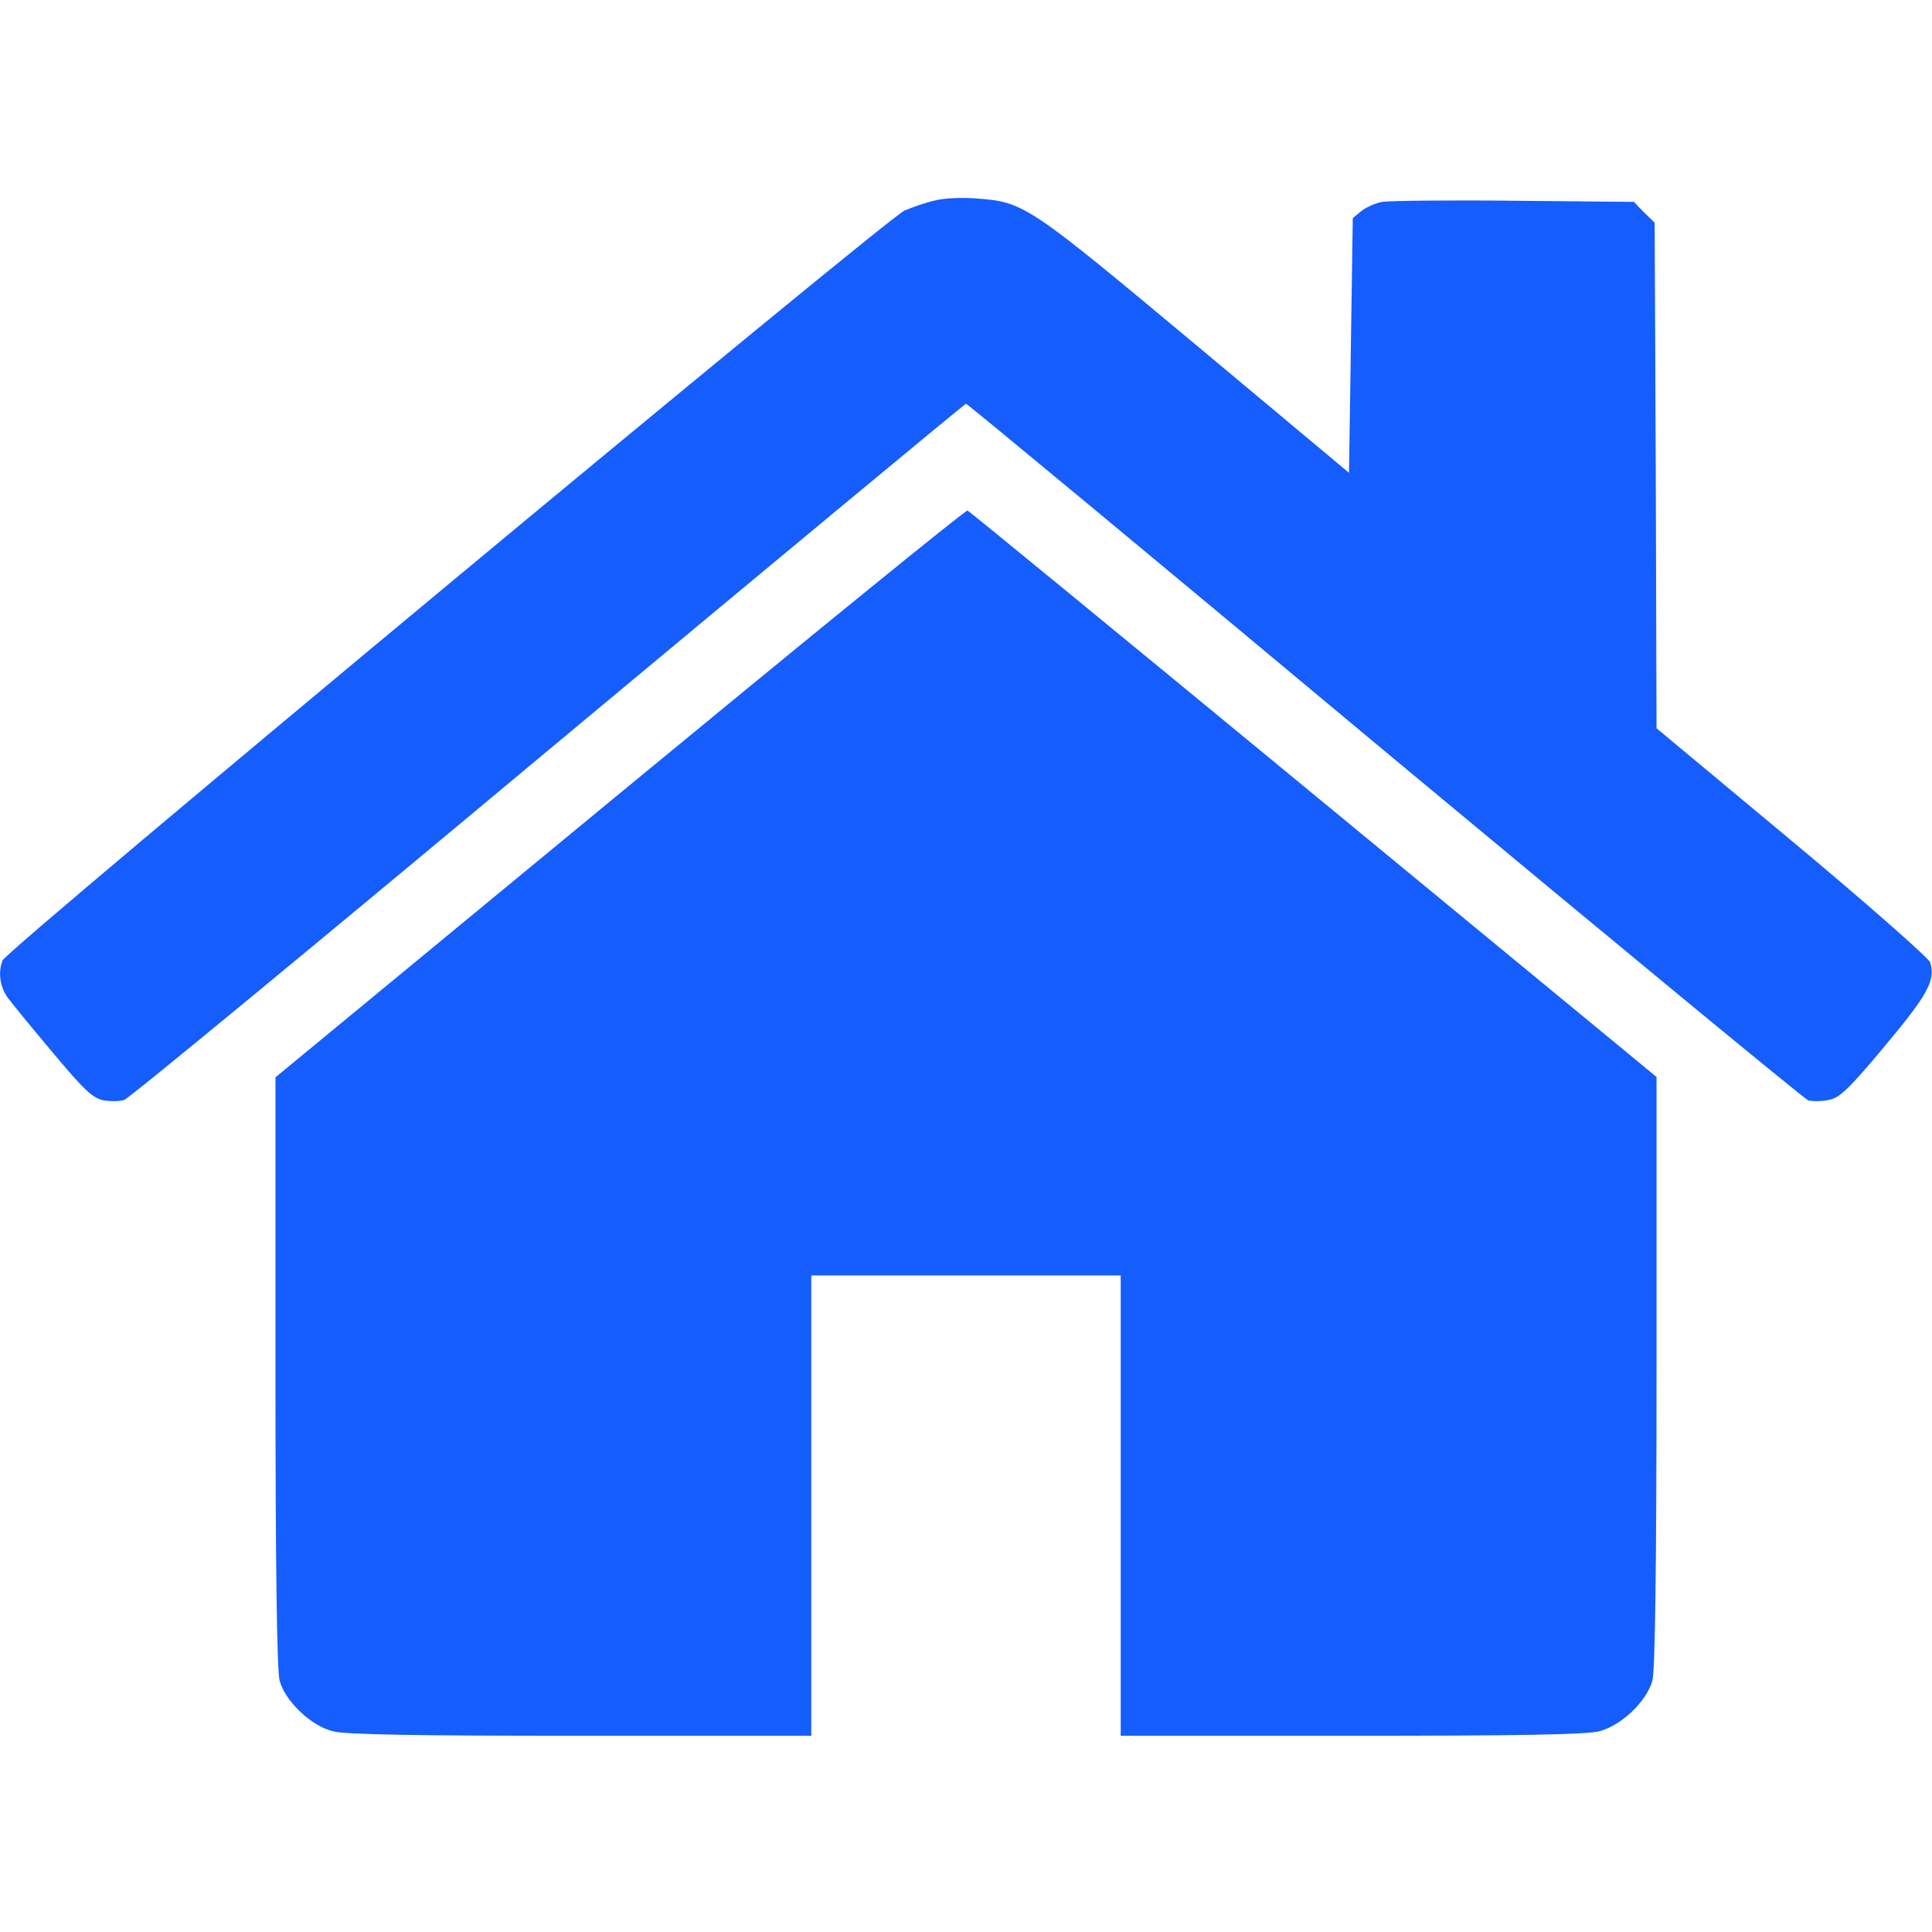
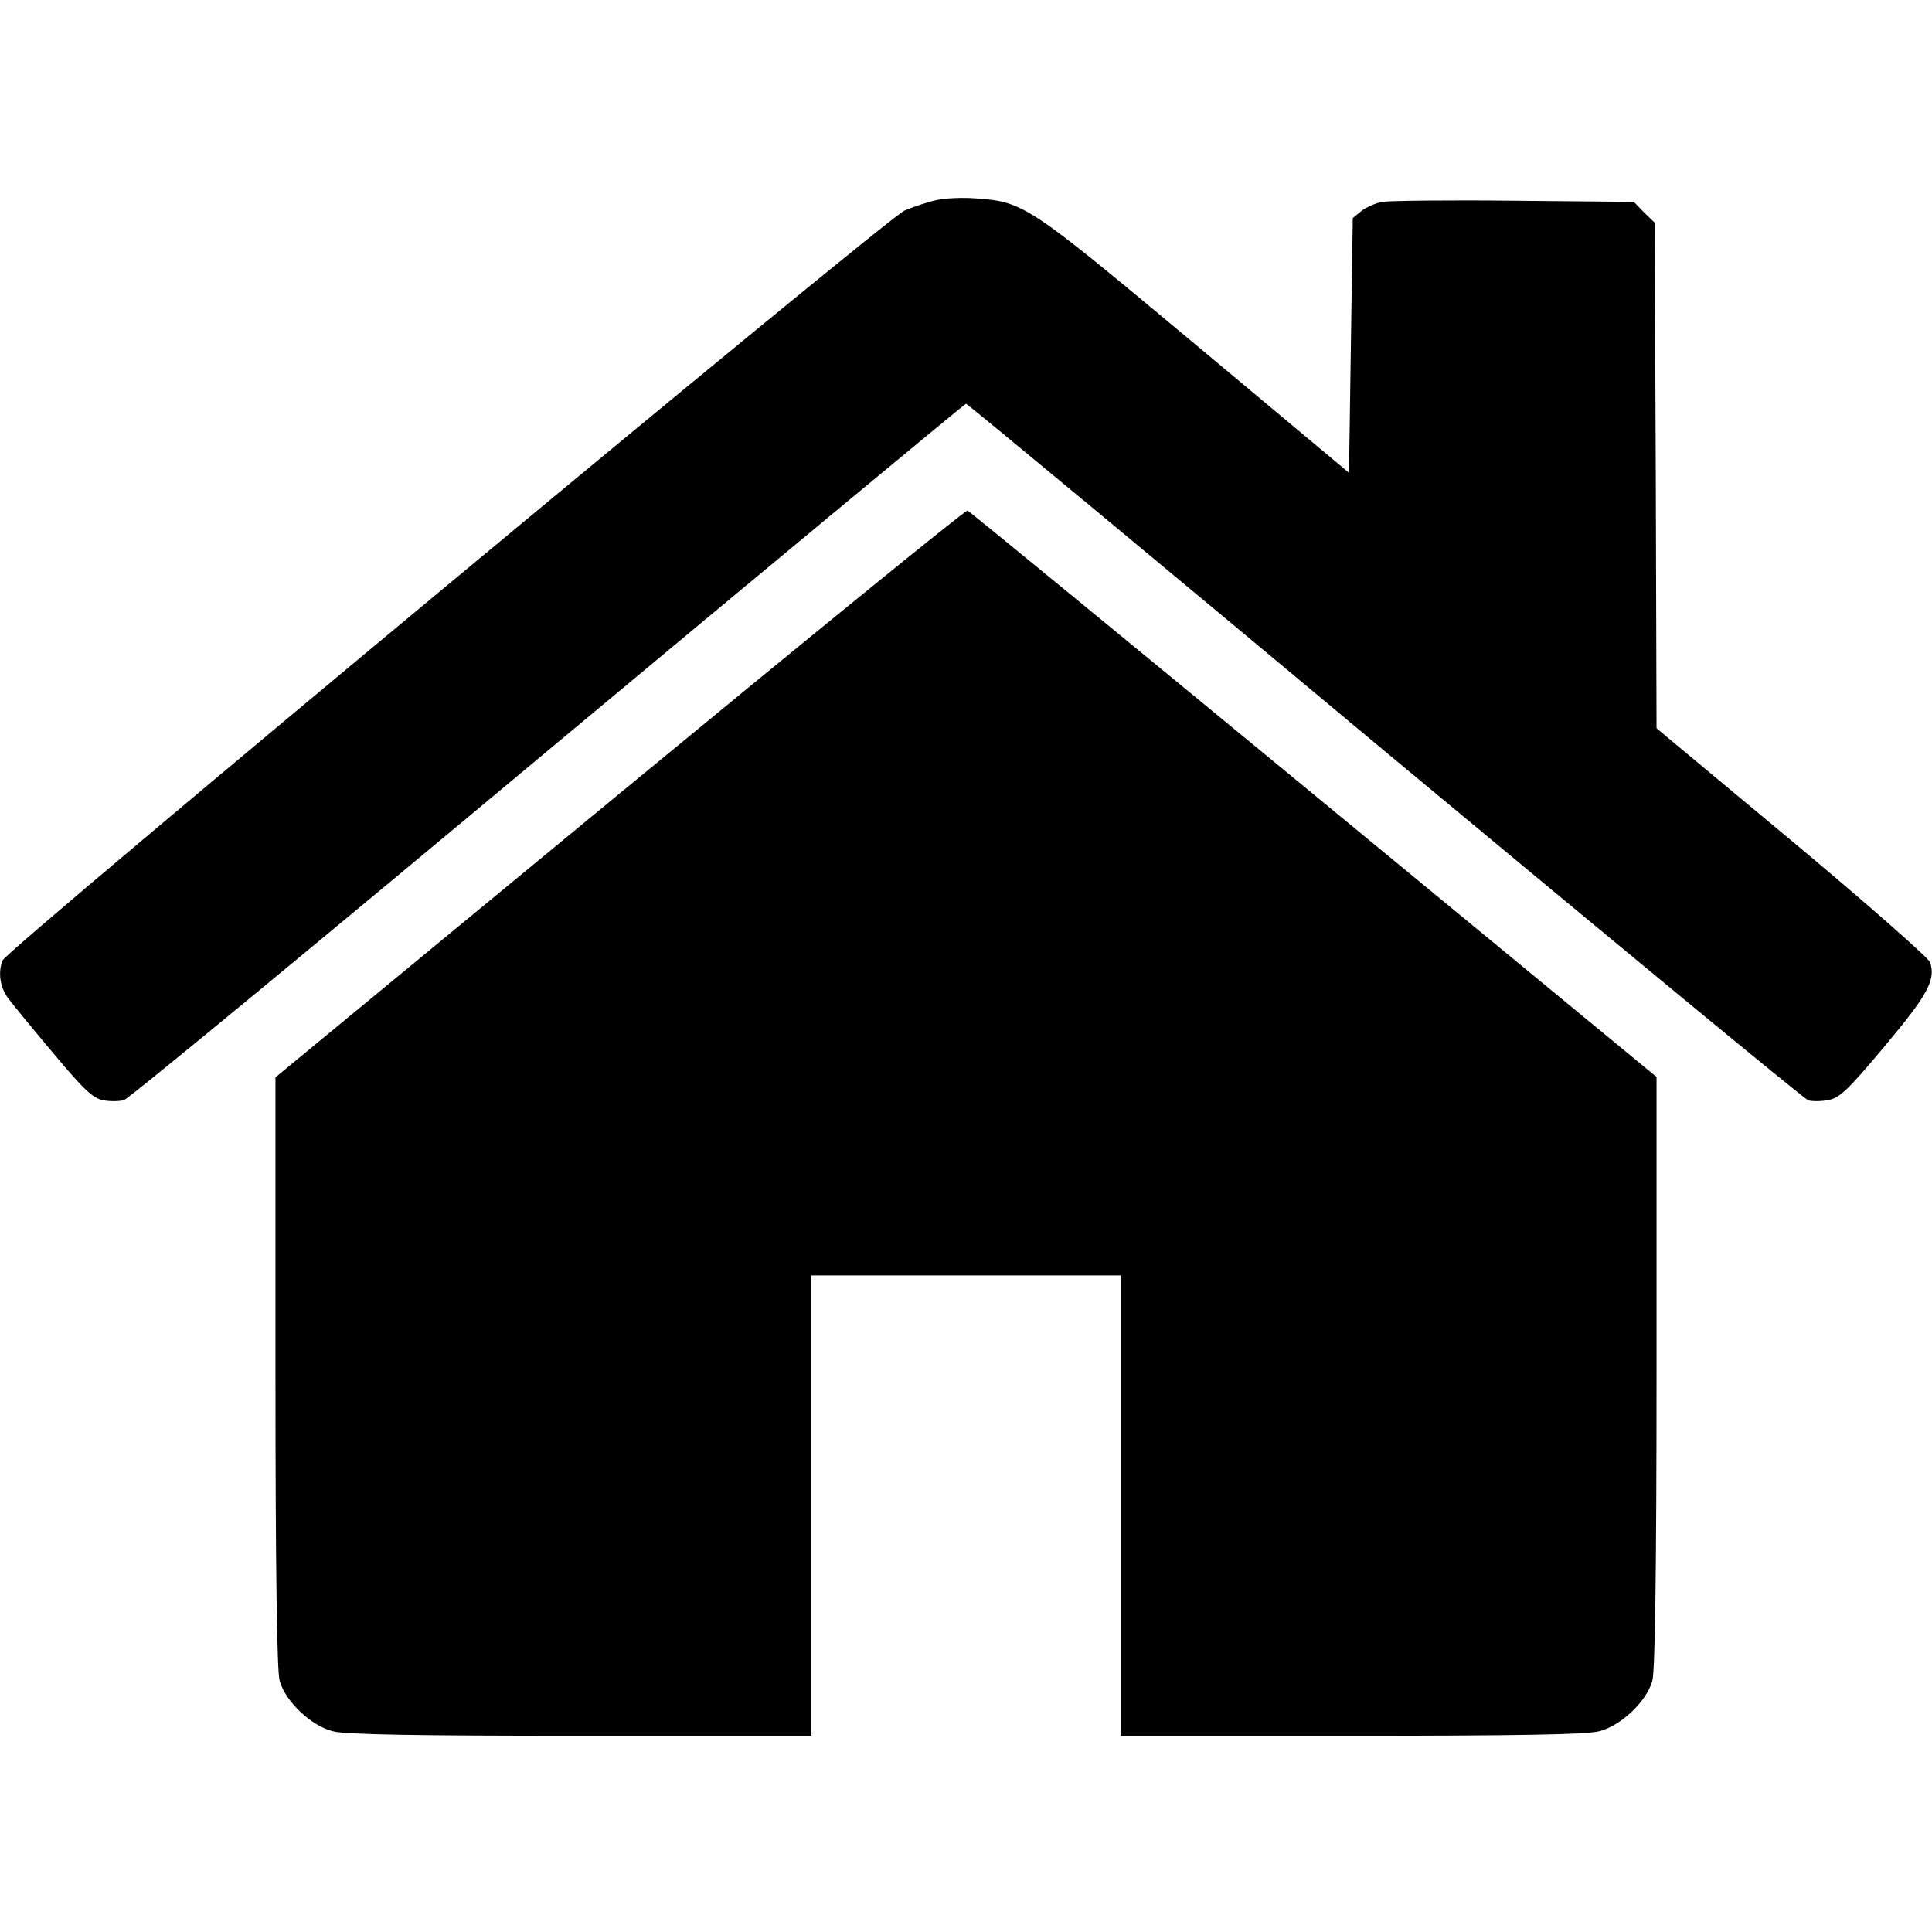
<svg xmlns="http://www.w3.org/2000/svg" version="1.0" width="512pt" height="512pt" viewBox="0 0 512 512" preserveAspectRatio="xMidYMid meet">
  <g transform="translate(0,512) scale(0.1,-0.1)" fill="#155dfc" stroke="none">
-     <path d="M2483 4590 c-24 -5 -62 -18 -86 -28 -49 -22 -2380 -1959 -2390 -1987 -13 -32 -7 -72 15 -101 12 -16 66 -82 120 -146 81 -97 104 -118 132 -124 19 -3 44 -3 55 1 12 3 517 420 1123 926 606 505 1105 919 1108 919 4 0 503 -414 1109 -920 607 -505 1112 -922 1123 -926 11 -3 35 -3 54 1 29 5 53 28 149 143 115 137 135 175 120 222 -4 11 -168 156 -366 321 l-359 299 -2 670 -3 670 -28 27 -27 28 -318 3 c-174 2 -331 0 -349 -3 -17 -3 -42 -14 -55 -24 l-23 -19 -5 -337 -5 -338 -408 341 c-441 368 -453 377 -579 386 -35 3 -82 1 -105 -4z" />
-     <path d="M1643 3018 l-913 -753 0 -780 c0 -523 4 -793 11 -819 15 -55 84 -120 141 -134 33 -9 225 -12 657 -12 l611 0 0 610 0 610 410 0 410 0 0 -610 0 -610 611 0 c432 0 624 3 657 12 57 14 126 79 141 134 7 26 11 296 11 819 l0 781 -909 749 c-500 412 -913 751 -917 752 -5 2 -420 -336 -921 -749z" />
+     <path d="M2483 4590 c-24 -5 -62 -18 -86 -28 -49 -22 -2380 -1959 -2390 -1987 -13 -32 -7 -72 15 -101 12 -16 66 -82 120 -146 81 -97 104 -118 132 -124 19 -3 44 -3 55 1 12 3 517 420 1123 926 606 505 1105 919 1108 919 4 0 503 -414 1109 -920 607 -505 1112 -922 1123 -926 11 -3 35 -3 54 1 29 5 53 28 149 143 115 137 135 175 120 222 -4 11 -168 156 -366 321 l-359 299 -2 670 -3 670 -28 27 -27 28 -318 3 c-174 2 -331 0 -349 -3 -17 -3 -42 -14 -55 -24 l-23 -19 -5 -337 -5 -338 -408 341 c-441 368 -453 377 -579 386 -35 3 -82 1 -105 -4z" fill="#000000" />
+     <path d="M1643 3018 l-913 -753 0 -780 c0 -523 4 -793 11 -819 15 -55 84 -120 141 -134 33 -9 225 -12 657 -12 l611 0 0 610 0 610 410 0 410 0 0 -610 0 -610 611 0 c432 0 624 3 657 12 57 14 126 79 141 134 7 26 11 296 11 819 l0 781 -909 749 c-500 412 -913 751 -917 752 -5 2 -420 -336 -921 -749z" fill="#000000" />
  </g>
</svg>
